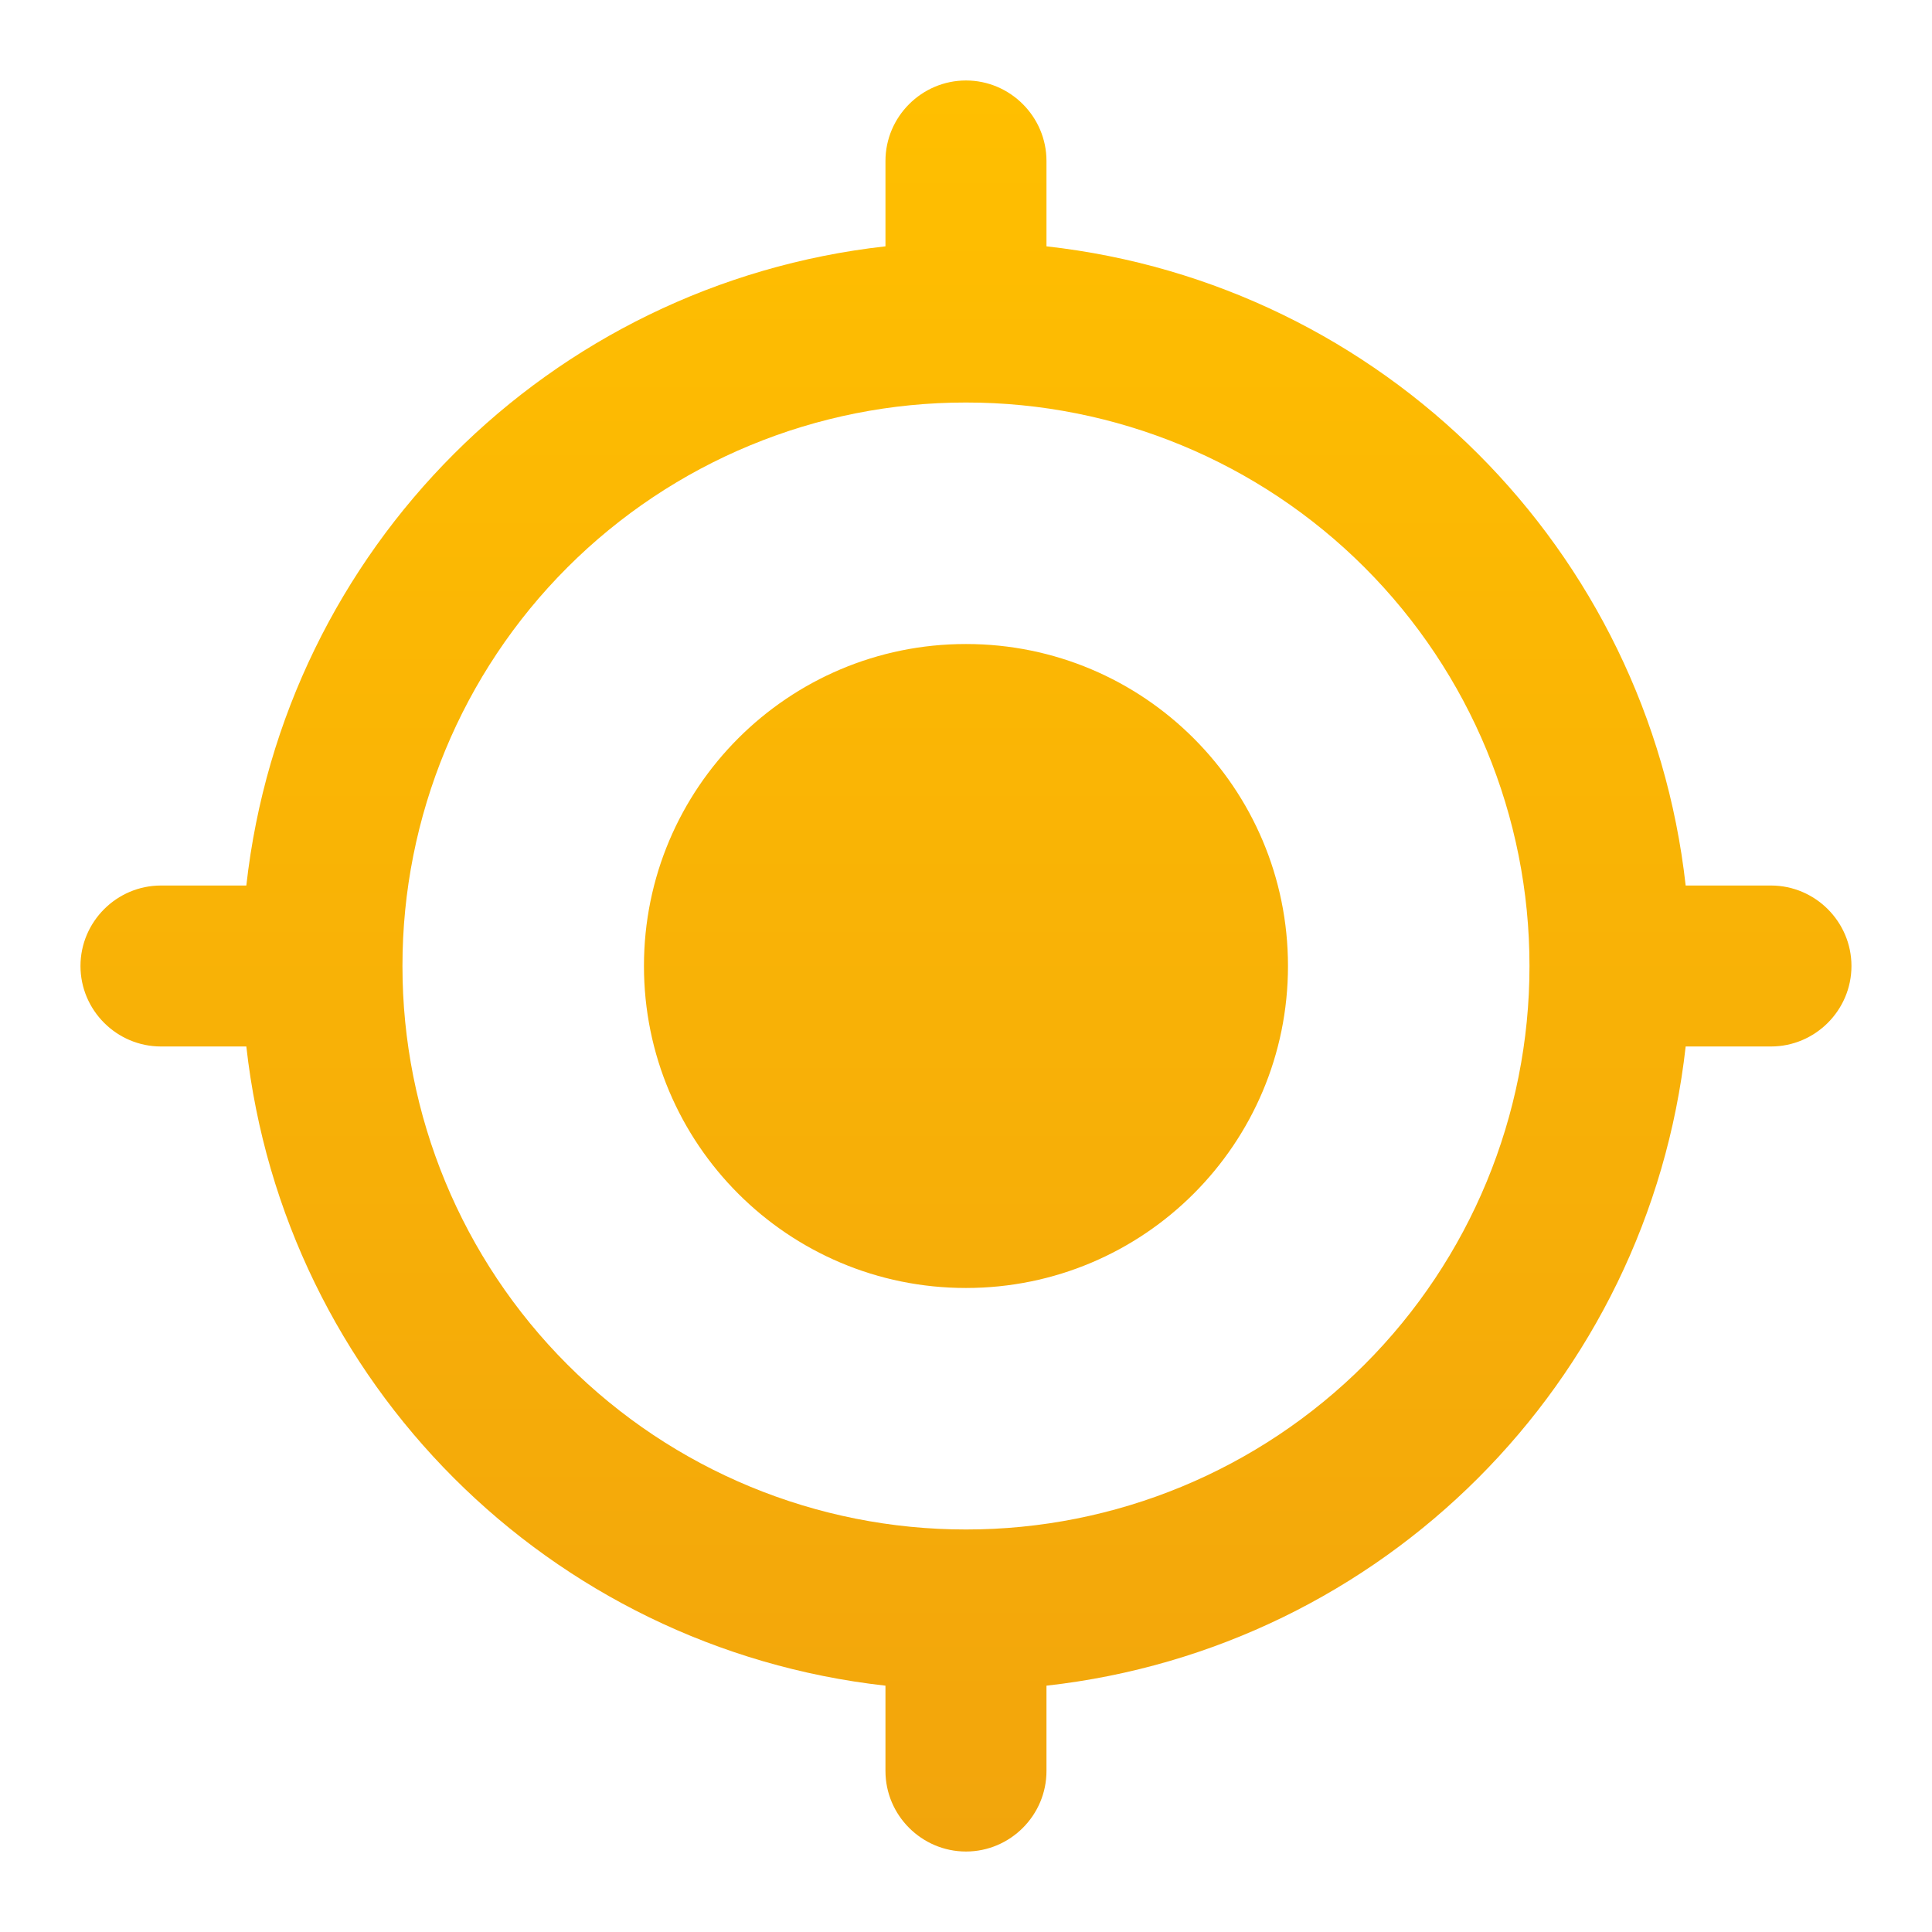
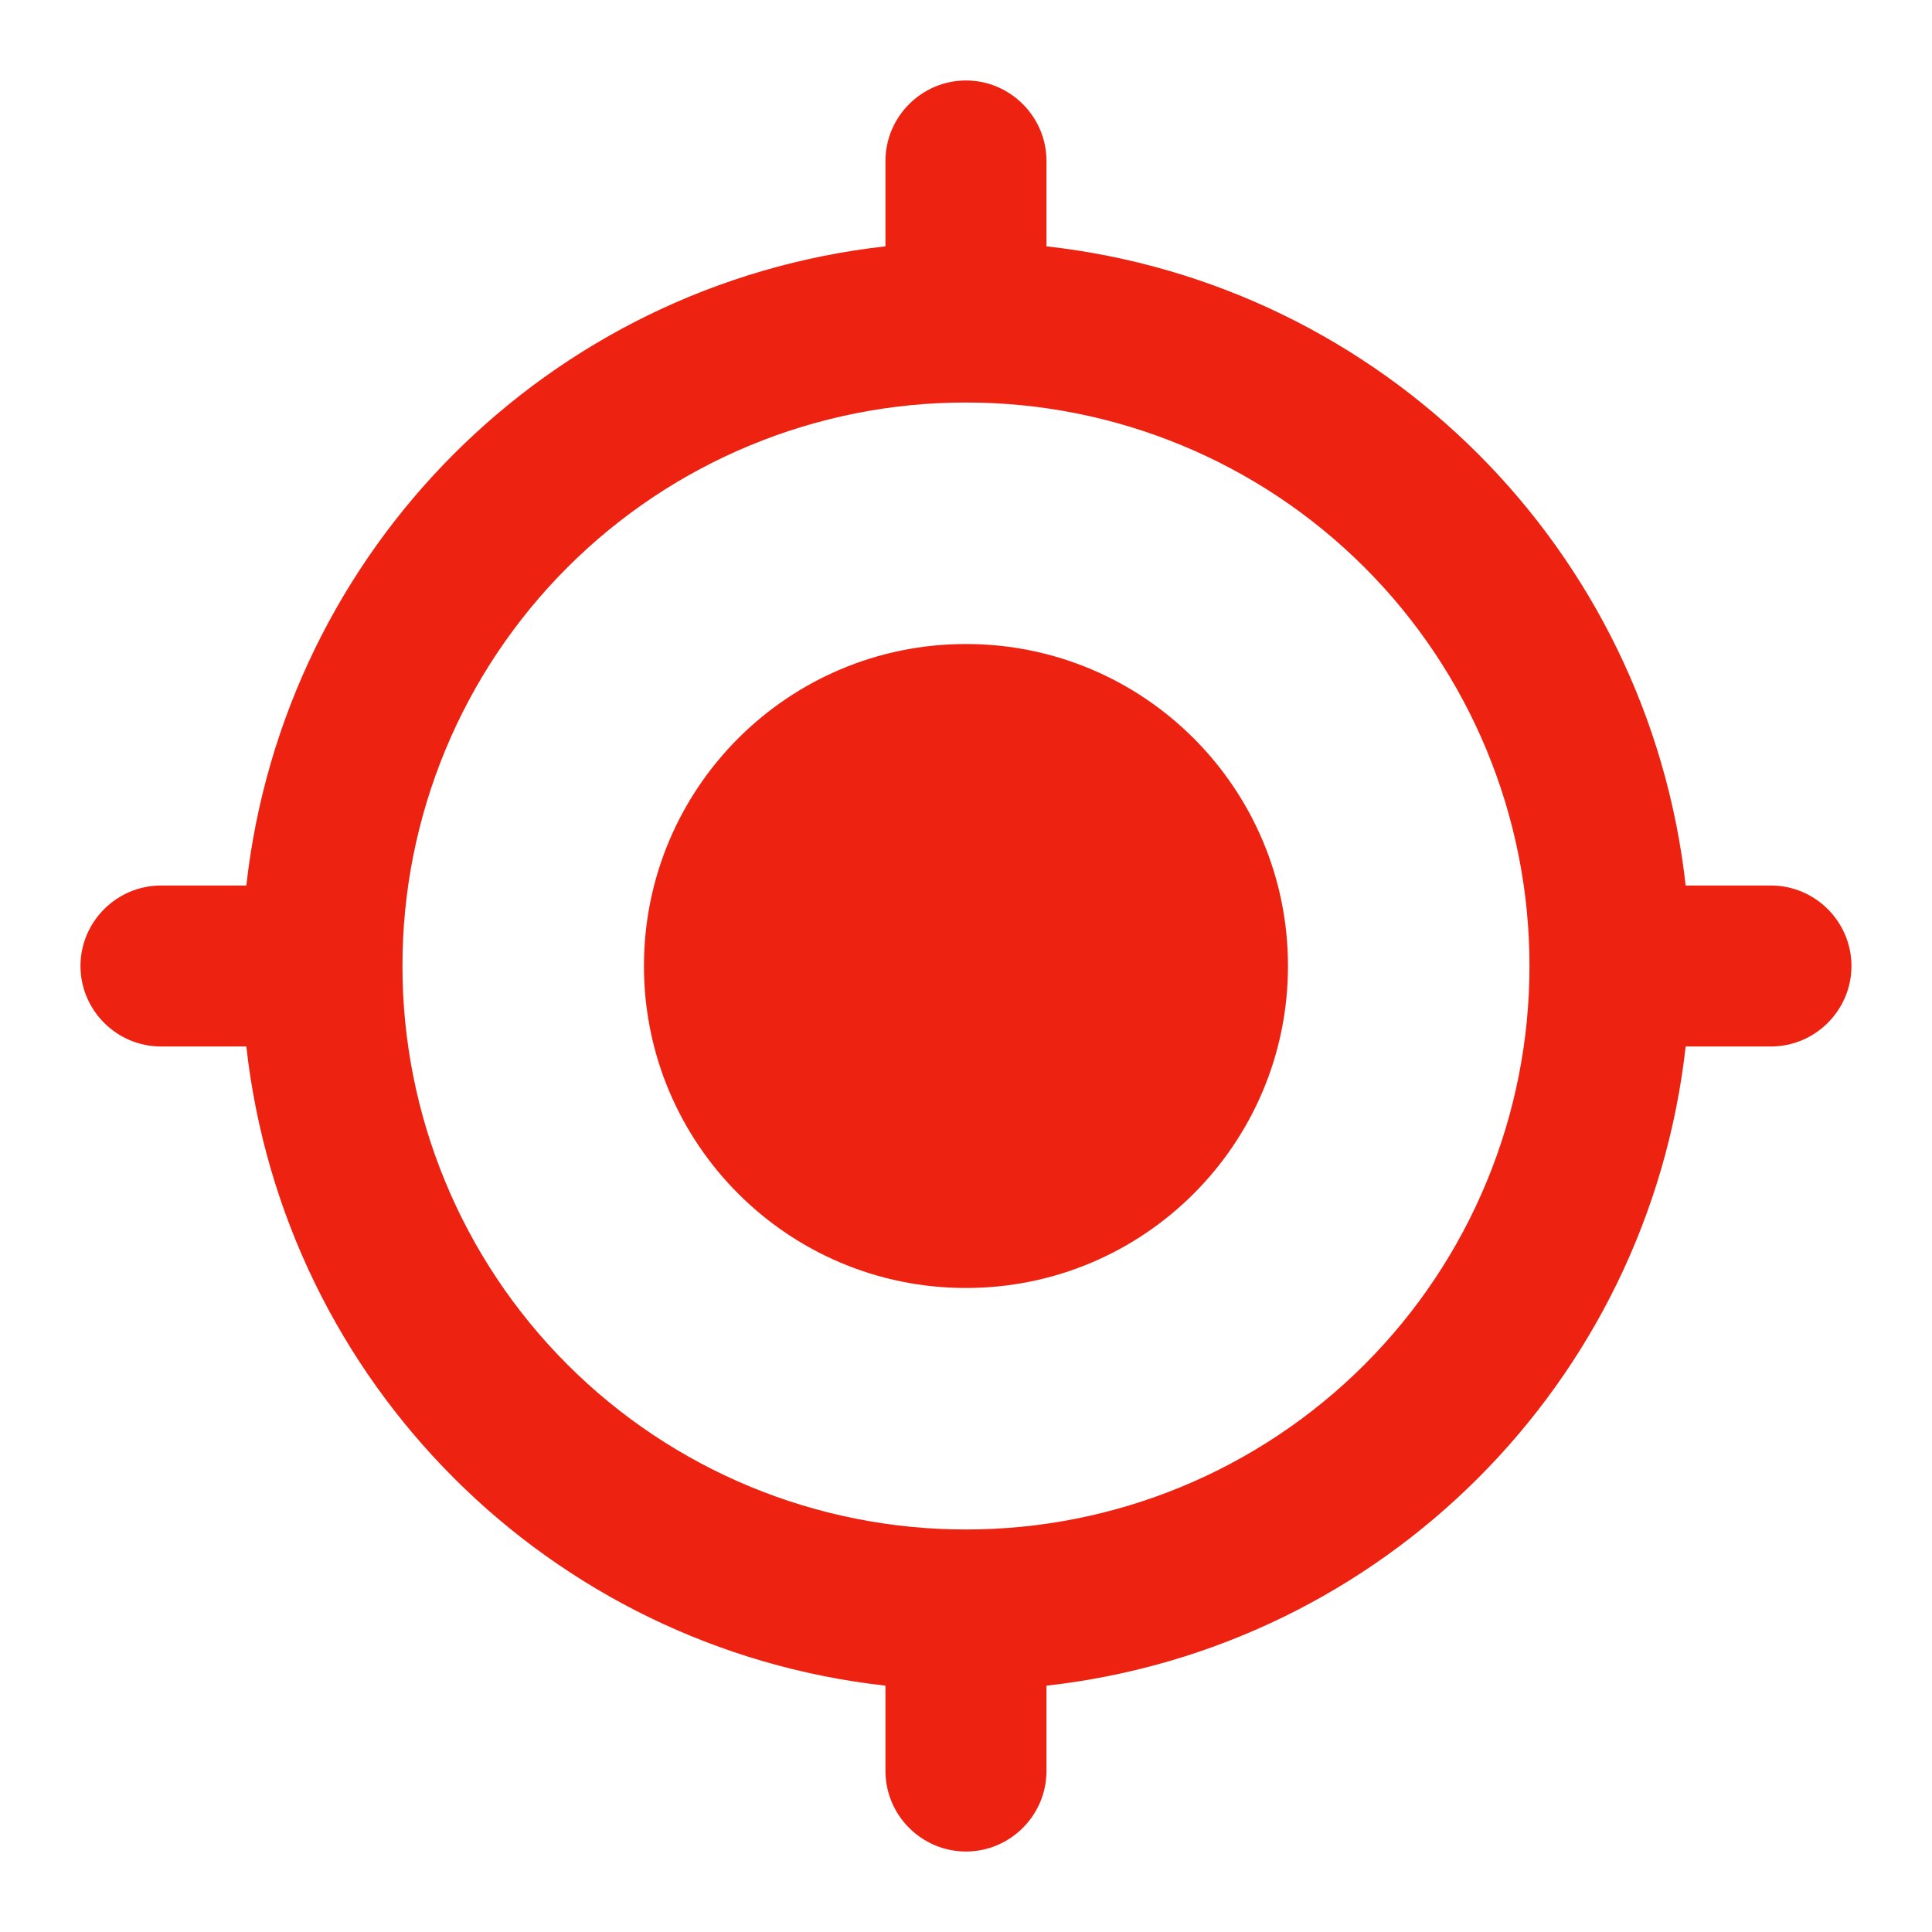
<svg xmlns="http://www.w3.org/2000/svg" width="32" height="32" fill="none">
  <path d="M16 10.667A5.332 5.332 0 0 0 10.666 16 5.332 5.332 0 0 0 16 21.333 5.332 5.332 0 0 0 21.333 16 5.332 5.332 0 0 0 16 10.667Zm11.92 4A11.992 11.992 0 0 0 17.333 4.08V2.667c0-.734-.6-1.334-1.333-1.334-.734 0-1.334.6-1.334 1.334V4.08A11.992 11.992 0 0 0 4.08 14.667H2.666c-.733 0-1.333.6-1.333 1.333s.6 1.333 1.333 1.333H4.08A11.992 11.992 0 0 0 14.666 27.92v1.413c0 .734.6 1.334 1.334 1.334.733 0 1.333-.6 1.333-1.334V27.92A11.992 11.992 0 0 0 27.92 17.333h1.413c.733 0 1.333-.6 1.333-1.333s-.6-1.333-1.333-1.333H27.92ZM16 25.333A9.327 9.327 0 0 1 6.666 16 9.326 9.326 0 0 1 16 6.667 9.326 9.326 0 0 1 25.333 16 9.327 9.327 0 0 1 16 25.333Z" fill="url(#a)" />
  <defs>
    <linearGradient id="a" x1="16" y1="1.333" x2="16" y2="30.667" gradientUnits="userSpaceOnUse">
-       <stop stop-color="#FFBF00" />
-       <stop offset="1" stop-color="#F2A50C" />
+       <stop stop-color="#ee2211" />
+       <stop offset="1" stop-color="#ee2211" />
    </linearGradient>
  </defs>
</svg>
